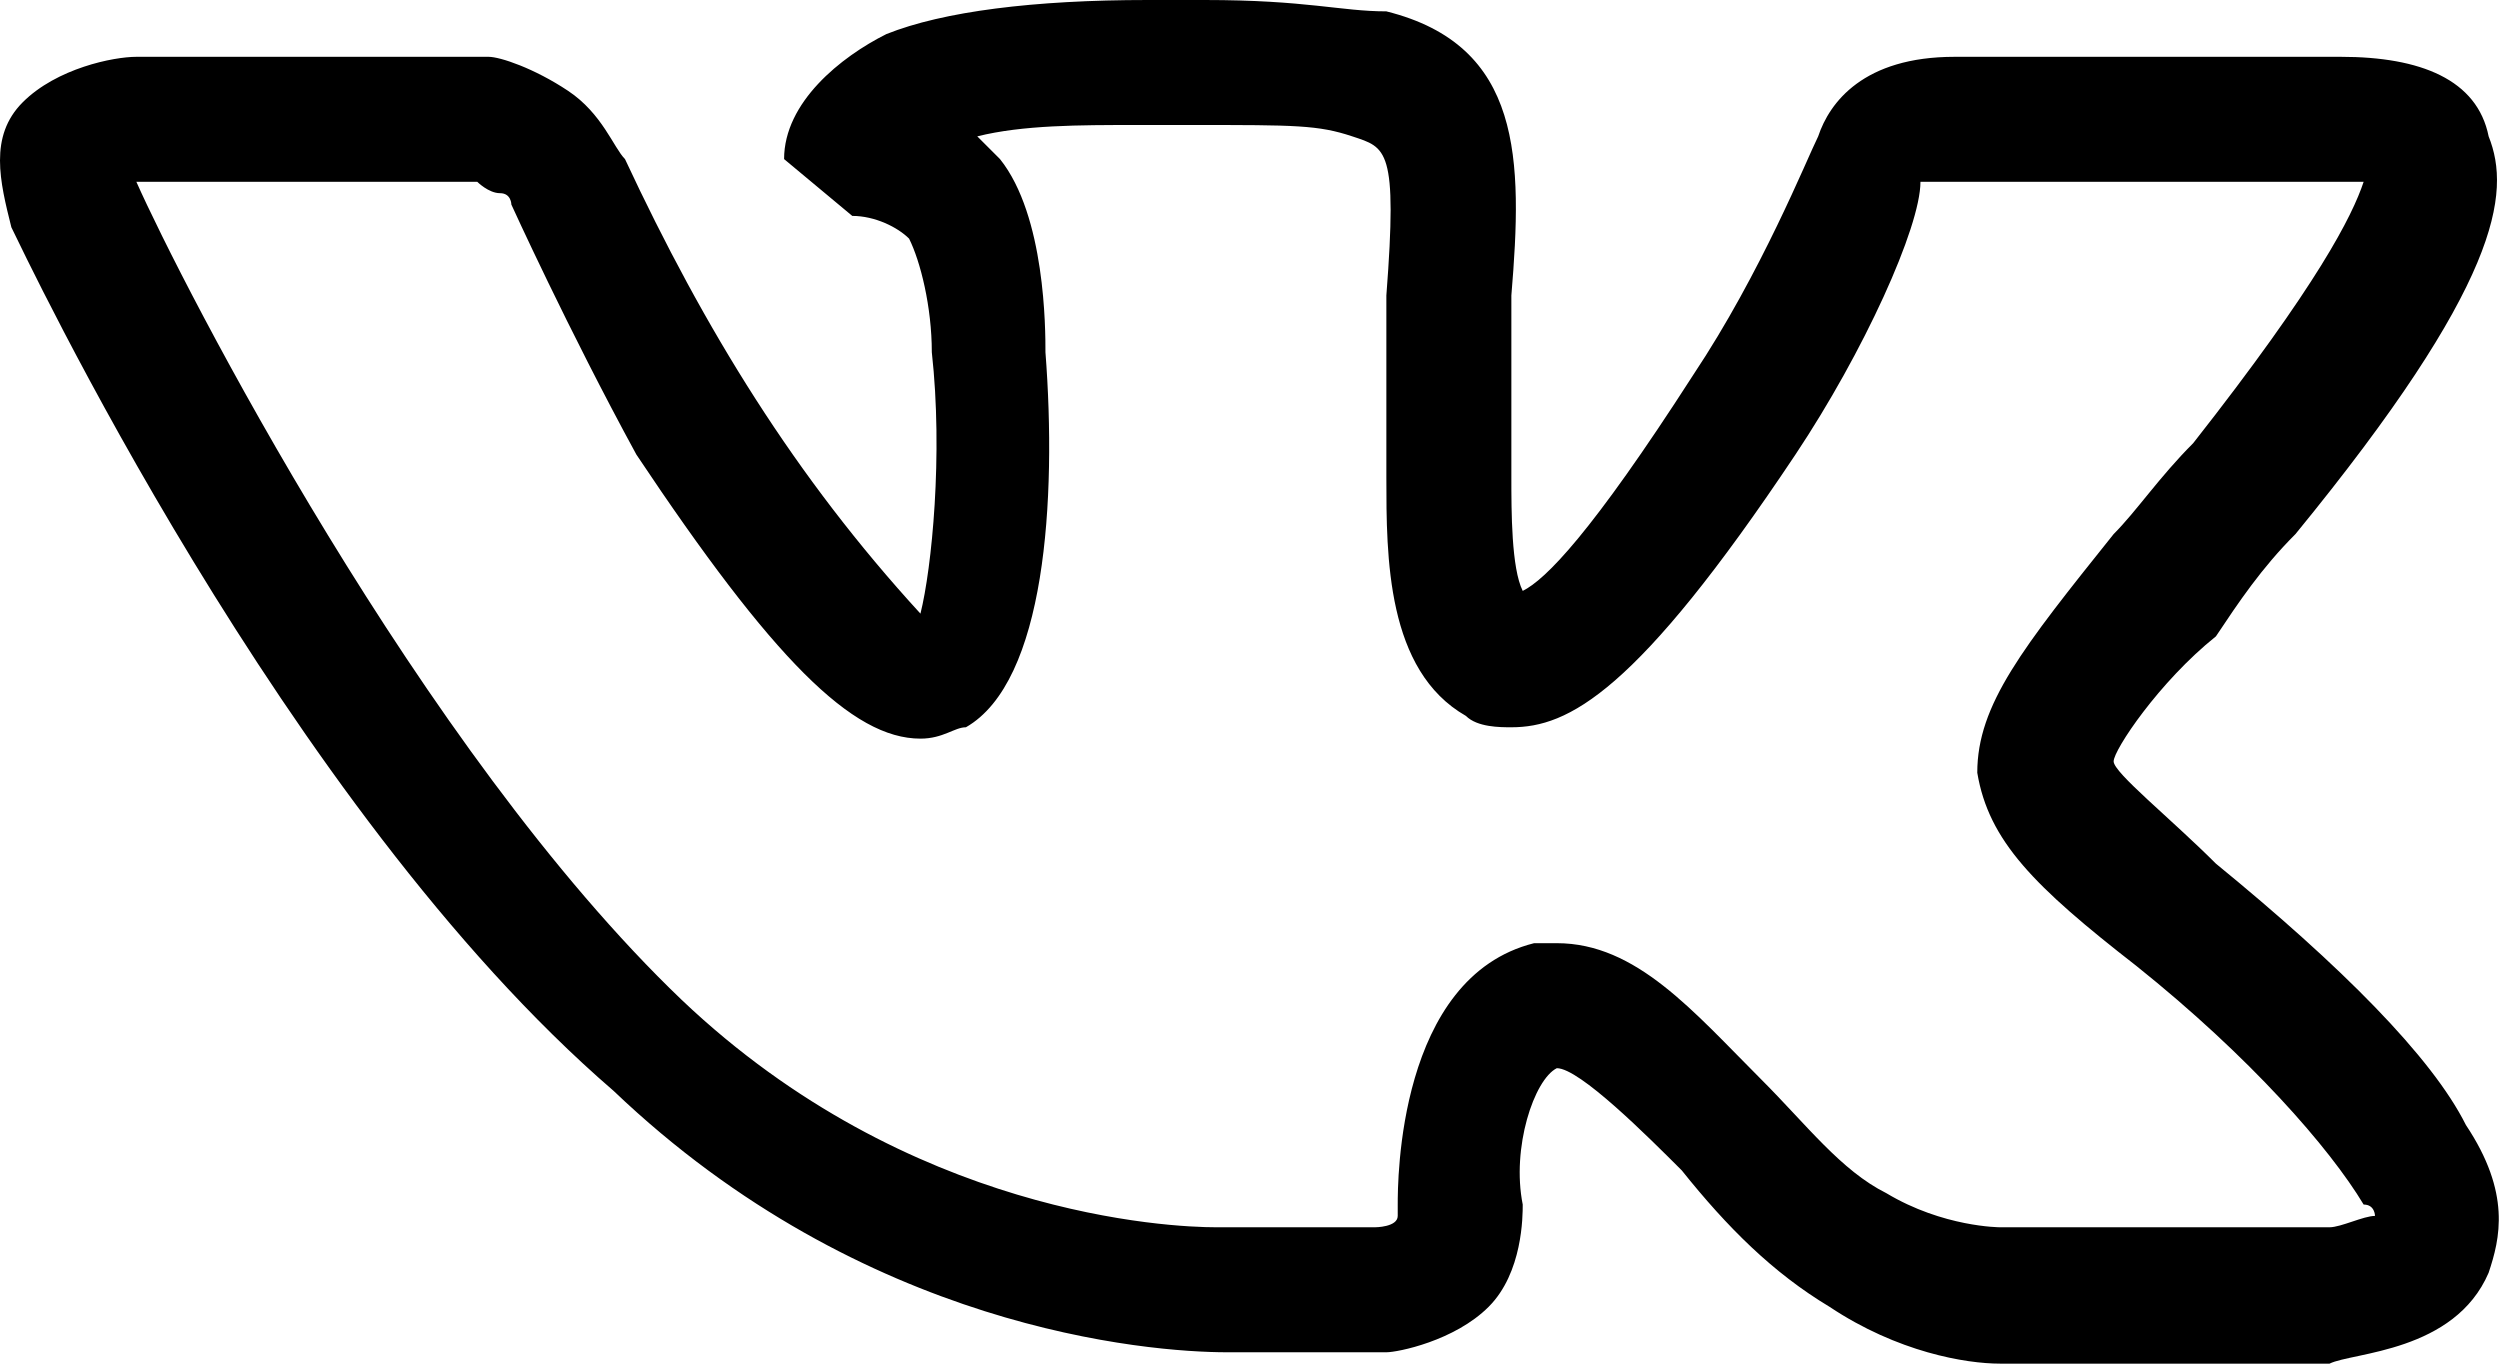
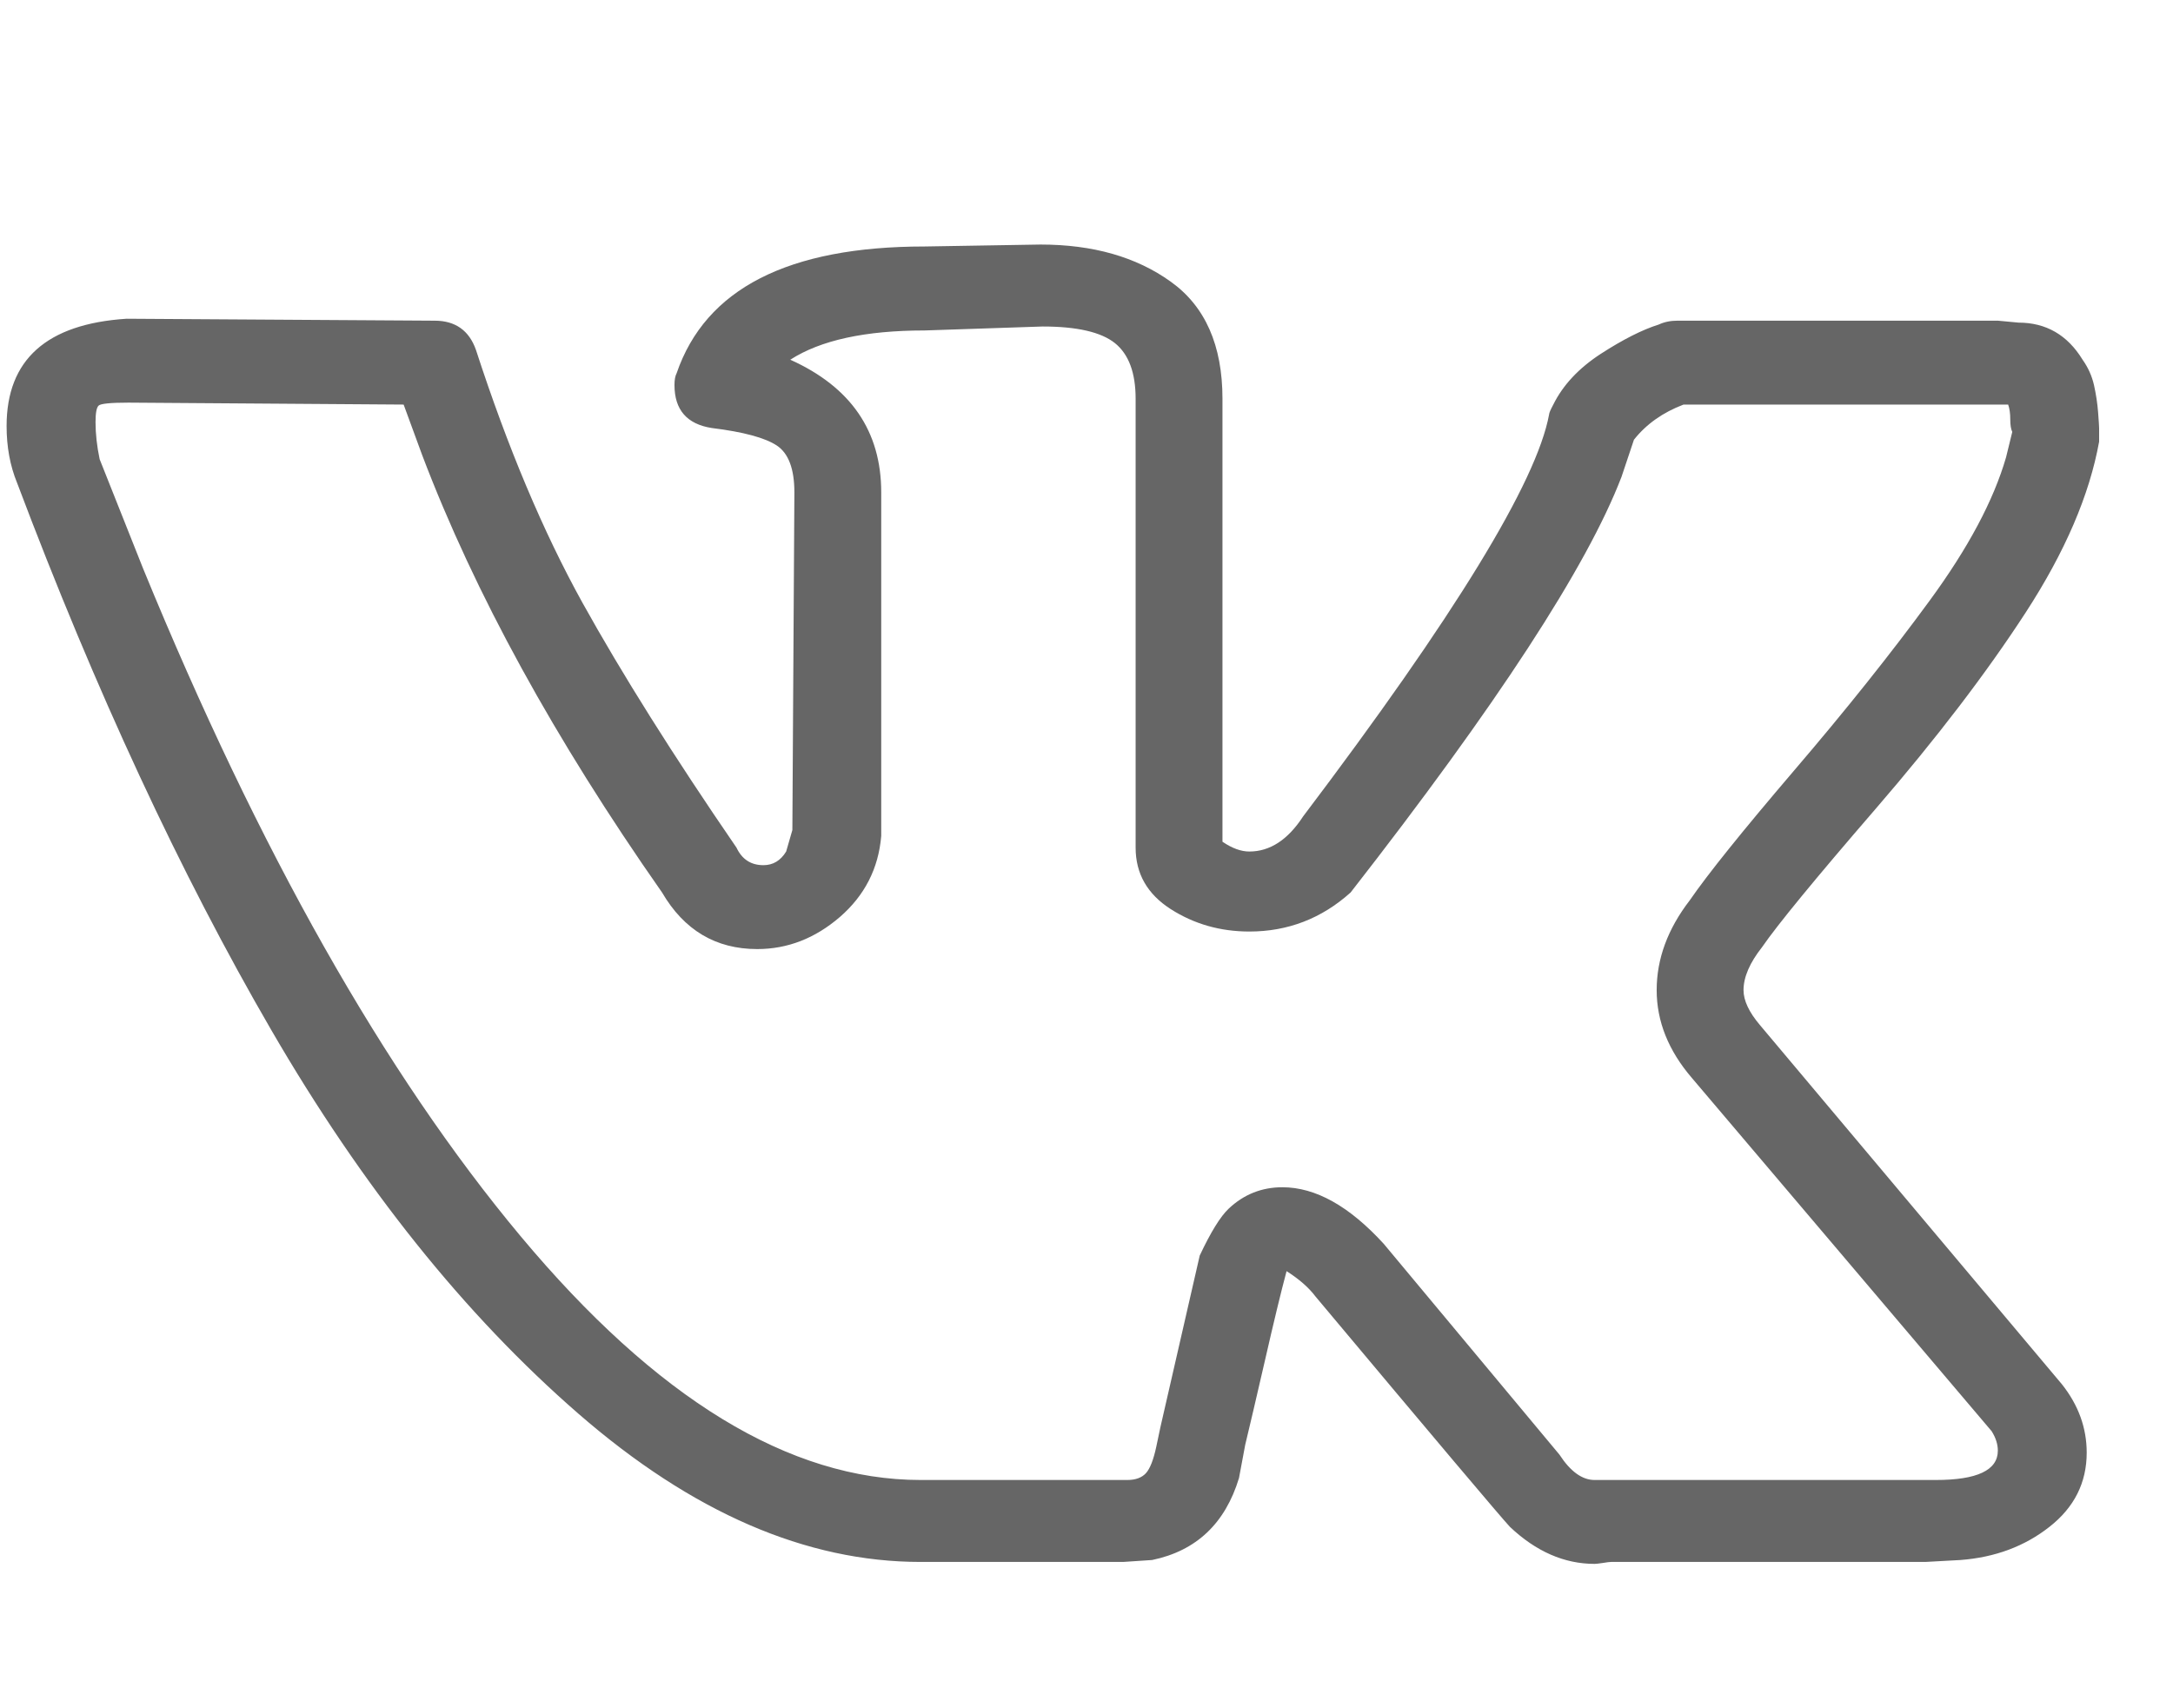
- <svg xmlns="http://www.w3.org/2000/svg" version="1.1" id="Layer_1" x="0px" y="0px" viewBox="0 0 22 12" style="enable-background:new 0 0 22 12;" xml:space="preserve">
-   <path d="M17.6,12c-0.3,0-0.9-0.1-1.5-0.5c-0.5-0.3-0.9-0.7-1.3-1.2c-0.3-0.3-0.9-0.9-1.1-0.9c-0.2,0.1-0.4,0.7-0.3,1.2c0,0.1,0,0.6-0.3,0.9c-0.3,0.3-0.8,0.4-0.9,0.4h-1.4c-0.7,0-3.2-0.2-5.4-2.3C2.5,7.1,0.2,2.2,0.1,2C0,1.6-0.1,1.2,0.2,0.9s0.8-0.4,1-0.4h3.1c0.1,0,0.4,0.1,0.7,0.3C5.3,1,5.4,1.3,5.5,1.4c0.7,1.5,1.5,2.8,2.6,4C8.2,5,8.3,4,8.2,3.1c0-0.4-0.1-0.8-0.2-1C7.9,2,7.7,1.9,7.5,1.9L6.9,1.4c0-0.5,0.5-0.9,0.9-1.1C8.3,0.1,9.1,0,10.1,0h0.5c0.9,0,1.2,0.1,1.6,0.1c1.2,0.3,1.2,1.3,1.1,2.5v1.6c0,0.3,0,0.8,0.1,1c0.2-0.1,0.6-0.5,1.5-1.9c0.6-0.9,1-1.9,1.1-2.1c0.1-0.3,0.4-0.7,1.2-0.7h3.4c0.7,0,1.2,0.2,1.3,0.7c0.2,0.5,0.1,1.3-1.7,3.5c-0.3,0.3-0.5,0.6-0.7,0.9c-0.5,0.4-0.9,1-0.9,1.1s0.5,0.5,0.9,0.9c1.1,0.9,1.9,1.7,2.2,2.3c0.4,0.6,0.3,1,0.2,1.3c-0.3,0.7-1.2,0.7-1.4,0.8h-2.8C17.7,12,17.6,12,17.6,12z M13.7,8.3c0.7,0,1.2,0.6,1.8,1.2c0.4,0.4,0.7,0.8,1.1,1c0.5,0.3,1,0.3,1,0.3h2.9c0.1,0,0.3-0.1,0.4-0.1c0,0,0-0.1-0.1-0.1c-0.3-0.5-1-1.3-2-2.1c-0.9-0.7-1.3-1.1-1.4-1.7c0-0.6,0.4-1.1,1.2-2.1c0.2-0.2,0.4-0.5,0.7-0.8c1.1-1.4,1.4-2,1.5-2.3h-3.9c0,0.4-0.5,1.5-1.1,2.4c-1.4,2.1-2,2.4-2.5,2.4c-0.1,0-0.3,0-0.4-0.1c-0.7-0.4-0.7-1.4-0.7-2.1V3.9V2.6c0.1-1.3,0-1.3-0.3-1.4c-0.3-0.1-0.5-0.1-1.4-0.1H10c-0.5,0-1,0-1.4,0.1l0.2,0.2c0.4,0.5,0.4,1.5,0.4,1.7c0.1,1.3,0,2.9-0.7,3.3c-0.1,0-0.2,0.1-0.4,0.1C7.5,6.5,6.8,5.8,5.6,4C5,2.9,4.5,1.8,4.5,1.8s0-0.1-0.1-0.1S4.2,1.6,4.2,1.6H1.3H1.2c0.4,0.9,2.5,5,4.8,7.2c2,1.9,4.3,2,4.7,2h1.4c0,0,0.2,0,0.2-0.1v-0.1c0-0.2,0-2,1.2-2.3C13.5,8.3,13.7,8.3,13.7,8.3z" />
+ <svg xmlns="http://www.w3.org/2000/svg" width="28" height="22" viewBox="0 0 28 22" fill="none">
+   <path d="M0.085 5.49C0.085 4.635 0.6 4.174 1.631 4.107L5.6 4.132C5.867 4.132 6.045 4.258 6.133 4.509C6.542 5.767 6.999 6.852 7.505 7.766C8.012 8.679 8.673 9.732 9.49 10.922C9.561 11.073 9.677 11.148 9.837 11.148C9.961 11.148 10.059 11.089 10.13 10.972L10.21 10.695L10.236 6.345C10.236 6.043 10.161 5.842 10.01 5.741C9.859 5.641 9.579 5.565 9.171 5.515C8.851 5.465 8.691 5.28 8.691 4.962C8.691 4.895 8.7 4.844 8.718 4.811C9.091 3.721 10.156 3.176 11.915 3.176L13.407 3.151C14.082 3.151 14.641 3.31 15.085 3.629C15.53 3.947 15.752 4.45 15.752 5.138V10.846C15.876 10.93 15.991 10.972 16.098 10.972C16.364 10.972 16.595 10.821 16.791 10.52C18.744 7.938 19.801 6.211 19.961 5.339C19.961 5.322 19.979 5.28 20.015 5.213C20.139 4.962 20.343 4.744 20.627 4.559C20.912 4.375 21.16 4.249 21.373 4.182C21.444 4.149 21.524 4.132 21.613 4.132H25.743L26.009 4.157C26.364 4.157 26.64 4.316 26.835 4.635C26.906 4.735 26.955 4.844 26.982 4.962C27.008 5.079 27.026 5.196 27.035 5.314C27.044 5.431 27.048 5.498 27.048 5.515V5.691C26.924 6.378 26.609 7.112 26.102 7.892C25.596 8.671 24.952 9.514 24.171 10.419C23.389 11.324 22.901 11.919 22.705 12.204C22.546 12.406 22.466 12.59 22.466 12.758C22.466 12.892 22.537 13.043 22.679 13.21L26.569 17.837C26.782 18.106 26.888 18.399 26.888 18.718C26.888 19.103 26.729 19.422 26.409 19.673C26.089 19.925 25.707 20.067 25.263 20.101L24.81 20.126H20.761C20.743 20.126 20.707 20.13 20.654 20.139C20.601 20.147 20.565 20.151 20.547 20.151C20.157 20.151 19.792 19.992 19.455 19.673C19.331 19.539 18.496 18.55 16.951 16.706C16.862 16.588 16.737 16.48 16.578 16.379C16.506 16.647 16.413 17.033 16.298 17.536C16.182 18.039 16.098 18.399 16.045 18.617L15.965 19.045C15.787 19.631 15.414 19.983 14.846 20.101L14.473 20.126H11.862C10.387 20.126 8.918 19.489 7.452 18.215C5.987 16.941 4.668 15.293 3.496 13.273C2.323 11.253 1.231 8.902 0.219 6.219C0.13 6.001 0.085 5.758 0.085 5.49ZM16.098 12.003C15.725 12.003 15.387 11.907 15.085 11.714C14.784 11.521 14.633 11.257 14.633 10.922V5.138C14.633 4.803 14.544 4.564 14.366 4.421C14.188 4.279 13.878 4.207 13.434 4.207L11.915 4.258C11.151 4.258 10.574 4.383 10.183 4.635C10.965 4.987 11.355 5.557 11.355 6.345V10.771C11.32 11.19 11.142 11.538 10.823 11.815C10.503 12.091 10.148 12.229 9.757 12.229C9.224 12.229 8.815 11.986 8.531 11.5C7.146 9.522 6.116 7.644 5.441 5.867L5.201 5.213L1.657 5.188C1.426 5.188 1.298 5.201 1.271 5.226C1.244 5.251 1.231 5.322 1.231 5.44C1.231 5.59 1.249 5.75 1.284 5.917L1.844 7.326C3.336 10.964 4.957 13.831 6.706 15.926C8.456 18.022 10.174 19.07 11.862 19.07H14.526C14.633 19.07 14.713 19.04 14.766 18.982C14.819 18.923 14.863 18.81 14.899 18.642L14.952 18.391L15.459 16.178C15.601 15.876 15.725 15.675 15.832 15.574C16.027 15.39 16.258 15.298 16.524 15.298C16.951 15.298 17.386 15.541 17.83 16.027L20.094 18.743C20.236 18.961 20.387 19.07 20.547 19.07H24.944C25.476 19.07 25.743 18.944 25.743 18.692C25.743 18.609 25.716 18.525 25.663 18.441L21.8 13.889C21.498 13.537 21.347 13.16 21.347 12.758C21.347 12.355 21.489 11.97 21.773 11.601C22.004 11.265 22.452 10.708 23.118 9.928C23.785 9.149 24.366 8.42 24.863 7.741C25.361 7.062 25.689 6.446 25.849 5.892L25.929 5.565C25.912 5.532 25.903 5.477 25.903 5.402C25.903 5.326 25.894 5.264 25.876 5.213H21.693C21.427 5.314 21.213 5.465 21.054 5.666L20.894 6.144C20.45 7.301 19.286 9.086 17.403 11.5C17.03 11.835 16.595 12.003 16.098 12.003Z" fill="#666666" />
</svg>
